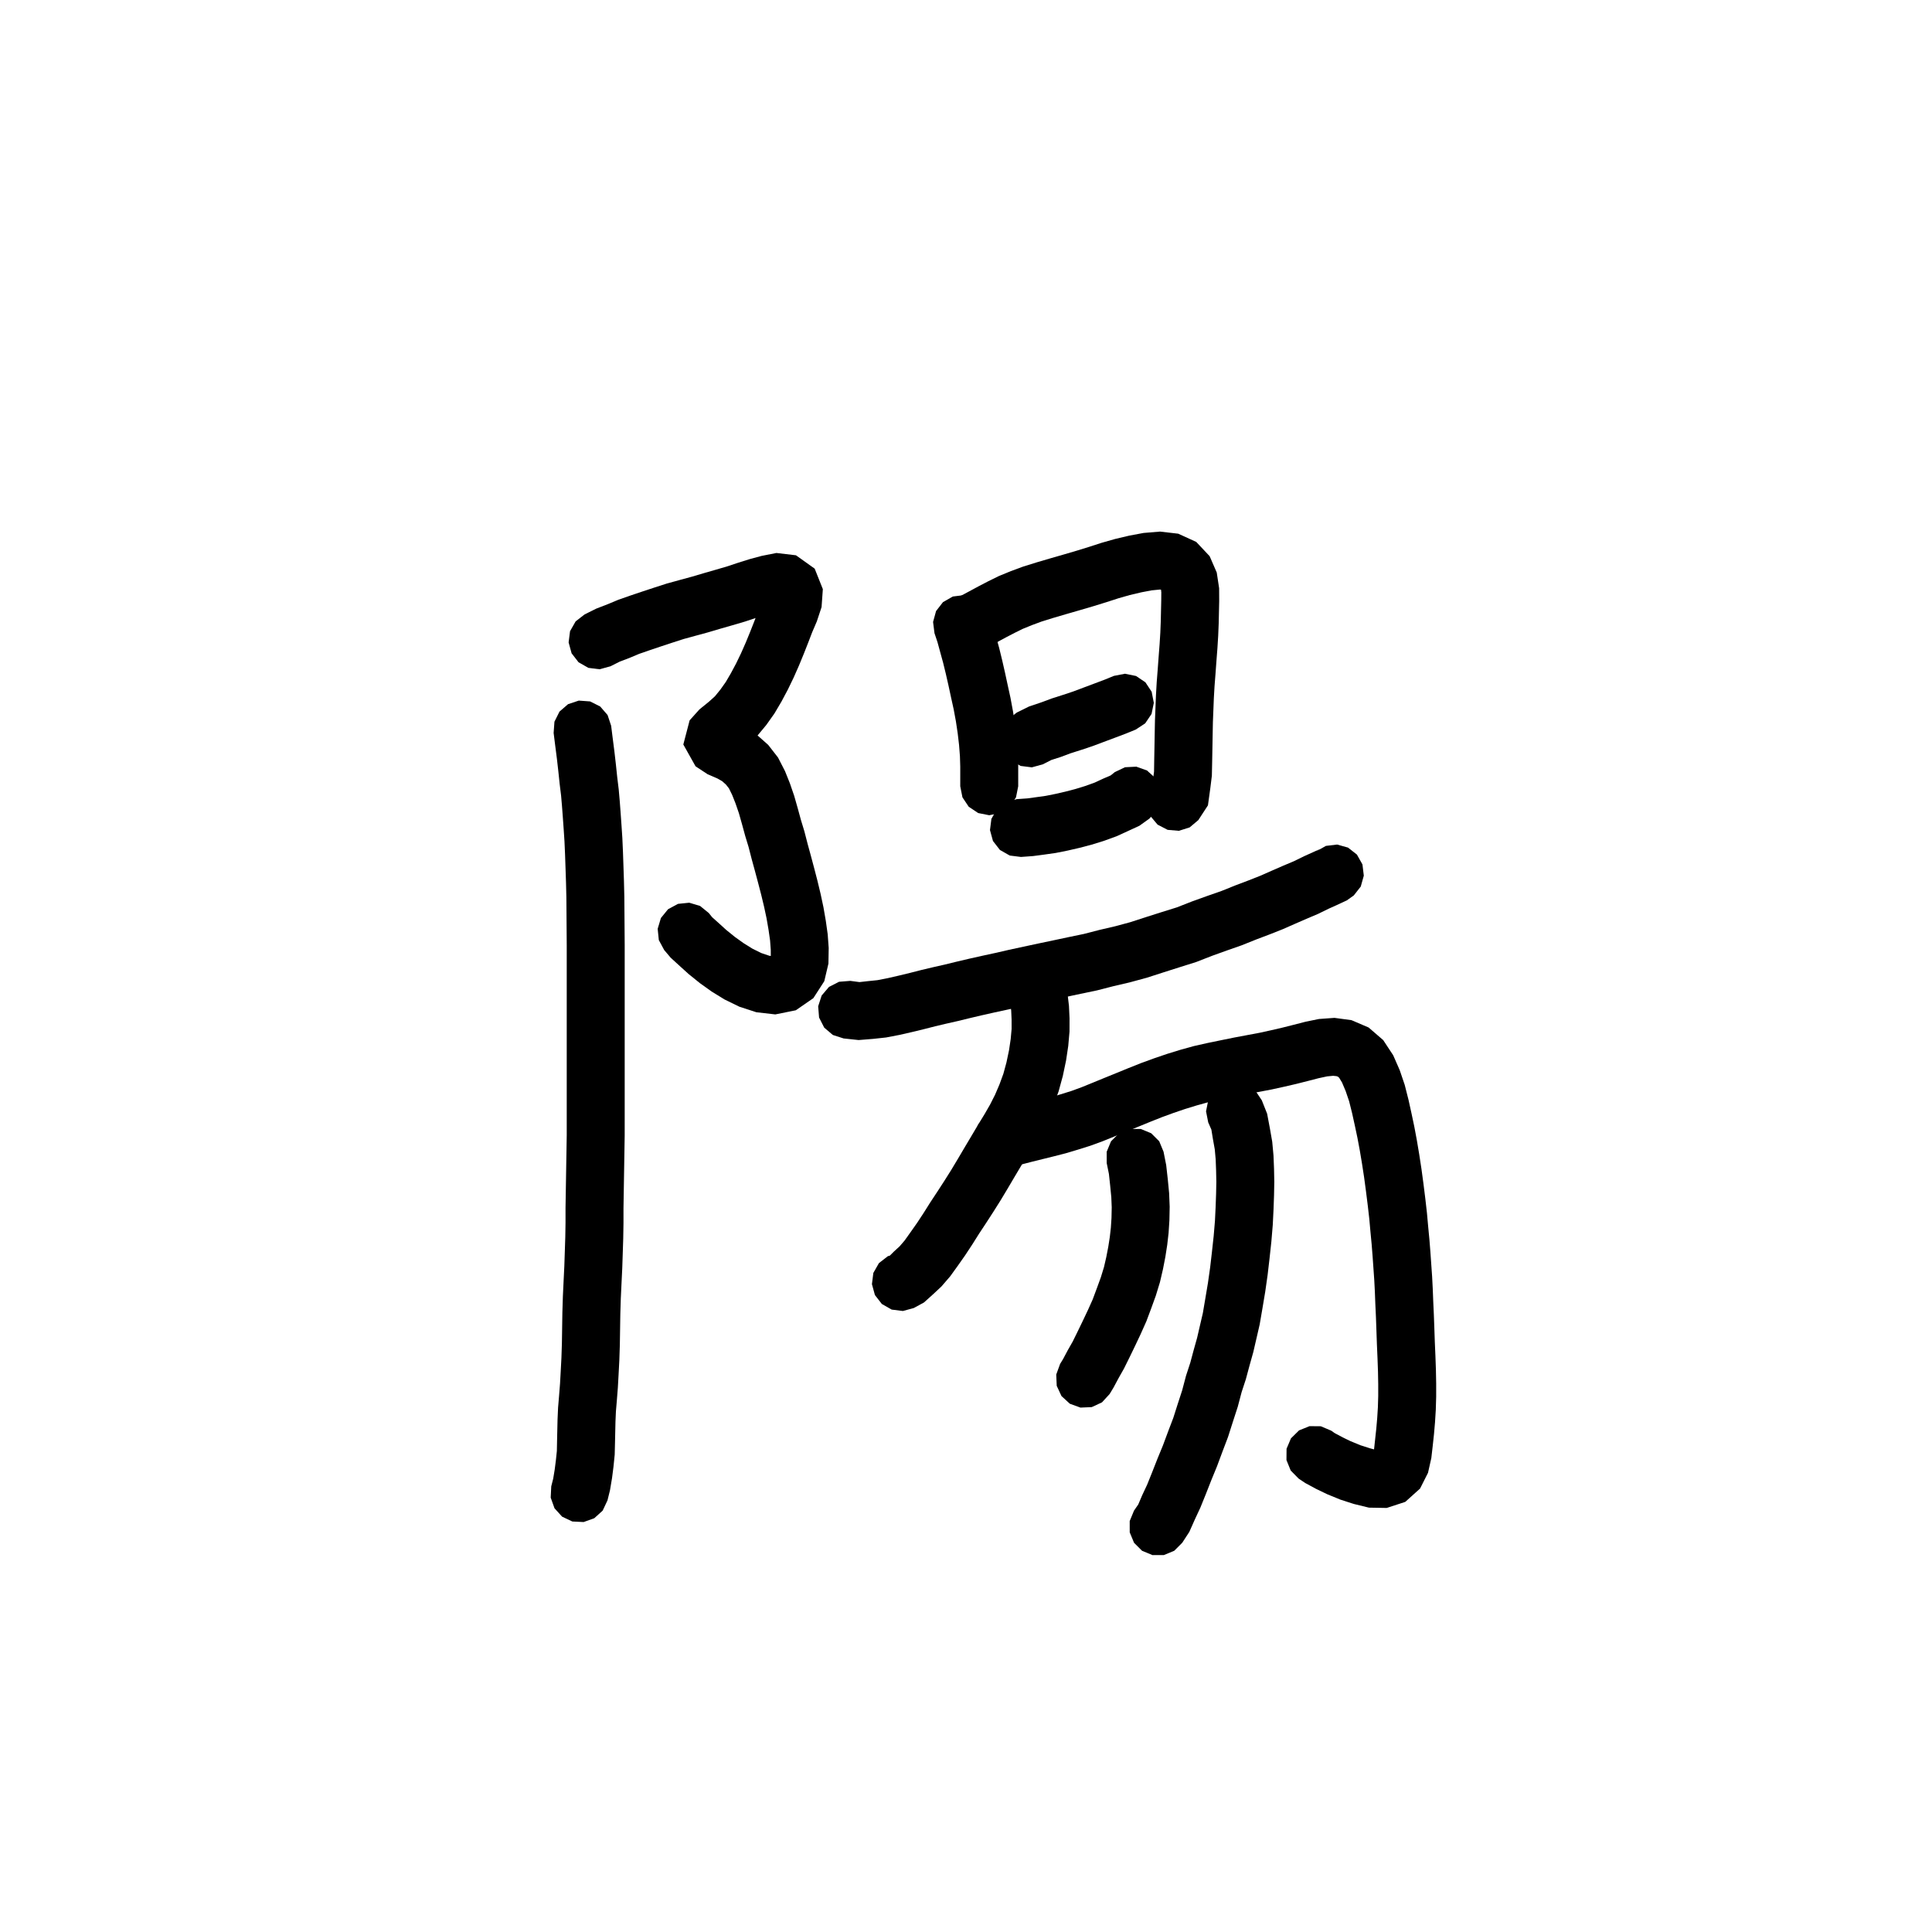
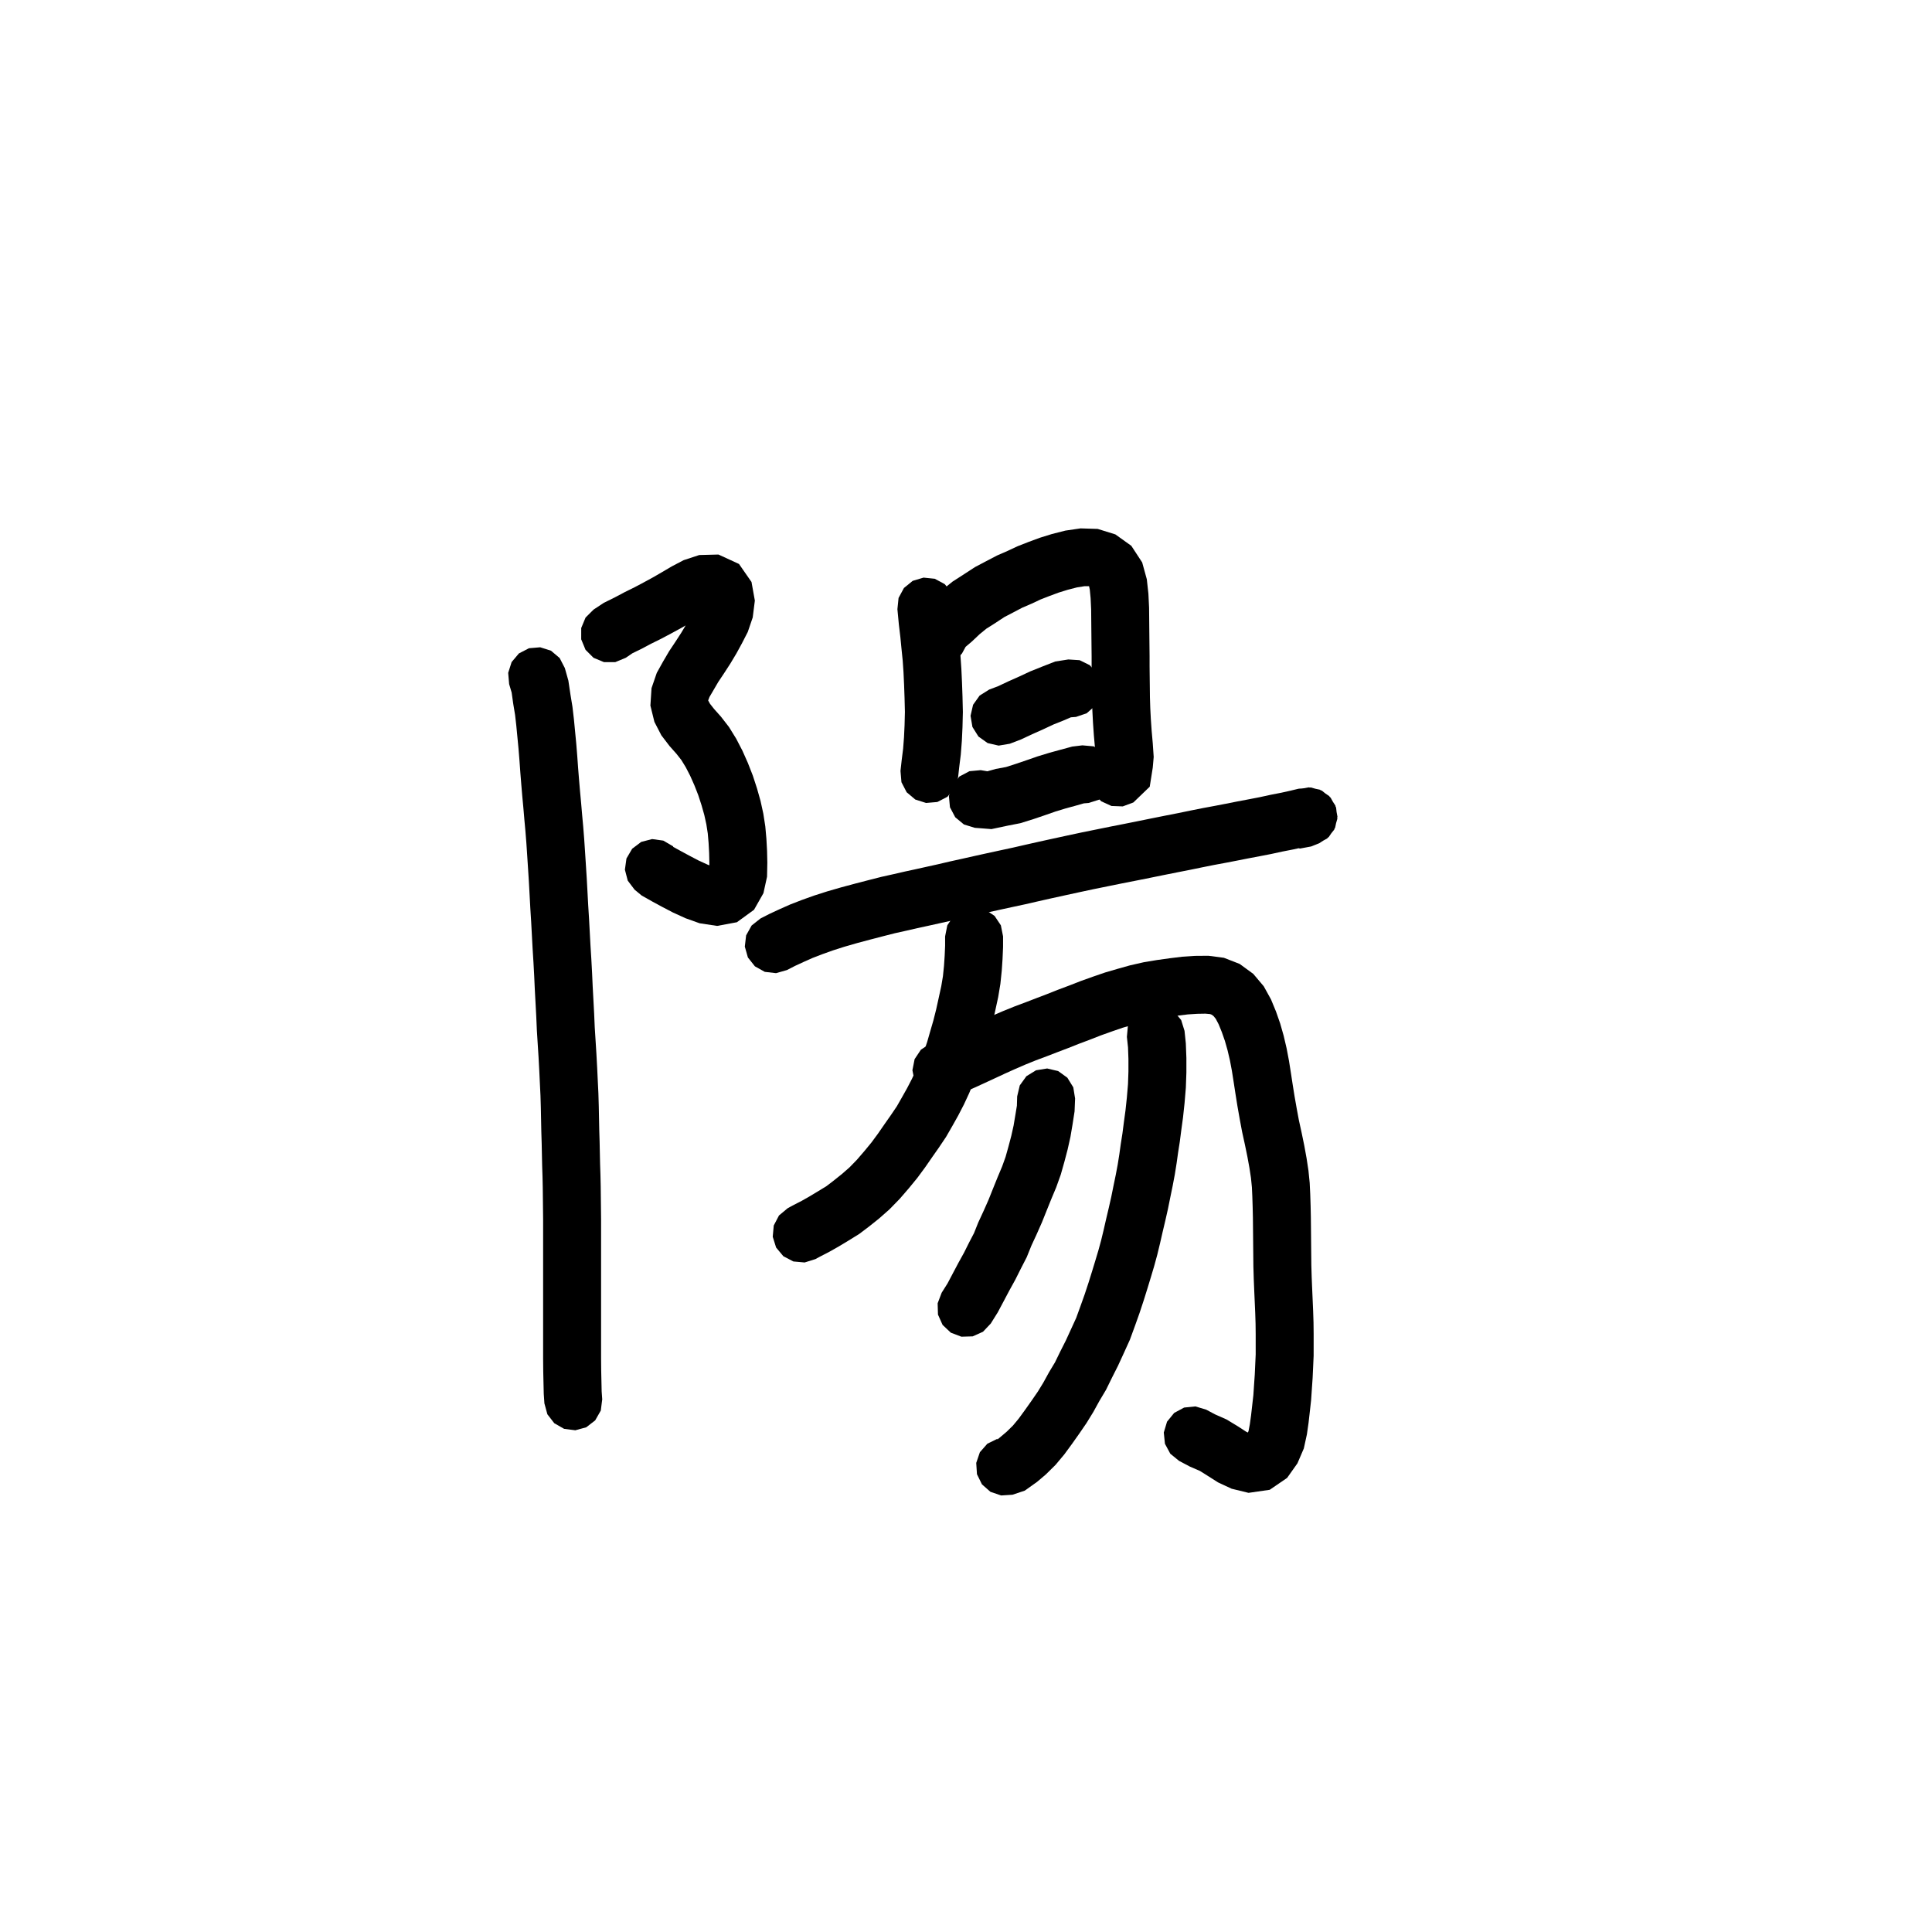
<svg xmlns="http://www.w3.org/2000/svg" viewBox="0 0 300 300" width="300" height="300">
-   <path d="M 94.797 103.46 L 96.233 102.736 L 97.692 102.183 L 99.24 101.533 L 100.821 100.985 L 102.573 100.395 L 104.371 99.802 L 106.123 99.235 L 107.939 98.737 L 109.917 98.199 L 111.791 97.645 L 113.684 97.102 L 115.635 96.53 L 117.428 95.933 L 118.917 95.464 L 120.399 95.064 L 121.221 94.842 L 120.705 94.747 L 119.379 93.8 L 118.825 92.464 L 118.797 92.271 L 118.442 93.246 L 117.776 94.787 L 117.13 96.471 L 116.491 98.095 L 115.793 99.795 L 115.059 101.458 L 114.304 103.018 L 113.487 104.55 L 112.694 105.904 L 111.846 107.099 L 111.009 108.127 L 110.067 108.973 L 108.605 110.159 L 107.086 111.854 L 106.106 115.607 L 108.006 118.993 L 109.882 120.226 L 111.422 120.892 L 112.158 121.32 L 112.717 121.819 L 113.191 122.419 L 113.69 123.438 L 114.21 124.746 L 114.737 126.277 L 115.203 127.923 L 115.722 129.823 L 116.239 131.519 L 116.711 133.36 L 117.206 135.167 L 117.706 137.037 L 118.2 138.938 L 118.647 140.798 L 119.03 142.592 L 119.342 144.395 L 119.577 146.04 L 119.684 147.483 L 119.689 148.666 L 119.657 148.973 L 119.813 148.75 L 120.126 148.562 L 120.191 148.52 L 119.452 148.407 L 118.211 147.988 L 116.84 147.31 L 115.487 146.47 L 114.14 145.508 L 112.772 144.403 L 111.657 143.388 L 110.566 142.409 L 110.07 141.784 L 108.708 140.676 L 107.026 140.173 L 105.279 140.352 L 103.734 141.186 L 102.626 142.548 L 102.123 144.23 L 102.302 145.976 L 103.136 147.522 L 104.144 148.714 L 105.61 150.054 L 106.938 151.256 L 108.692 152.671 L 110.504 153.965 L 112.498 155.193 L 114.811 156.321 L 117.444 157.18 L 120.39 157.518 L 123.575 156.875 L 126.295 154.994 L 127.993 152.365 L 128.638 149.627 L 128.68 147.2 L 128.524 145.071 L 128.232 142.993 L 127.867 140.885 L 127.423 138.806 L 126.931 136.755 L 126.409 134.745 L 125.894 132.818 L 125.411 131.052 L 124.906 129.095 L 124.37 127.332 L 123.873 125.509 L 123.324 123.583 L 122.648 121.617 L 121.89 119.729 L 120.809 117.626 L 119.29 115.67 L 117.48 114.063 L 115.509 112.874 L 114.002 112.224 L 113.886 112.179 L 115.034 114.474 L 114.505 116.949 L 114.678 116.801 L 115.924 115.806 L 117.539 114.321 L 118.995 112.566 L 120.253 110.79 L 121.34 108.948 L 122.328 107.096 L 123.228 105.235 L 124.072 103.325 L 124.841 101.453 L 125.519 99.73 L 126.113 98.18 L 126.838 96.487 L 127.573 94.266 L 127.771 91.478 L 126.503 88.299 L 123.598 86.225 L 120.562 85.866 L 118.263 86.321 L 116.399 86.824 L 114.654 87.371 L 112.95 87.939 L 111.178 88.458 L 109.273 89.005 L 107.462 89.541 L 105.567 90.056 L 103.548 90.611 L 101.577 91.247 L 99.727 91.857 L 97.907 92.47 L 96.028 93.126 L 94.343 93.829 L 92.594 94.505 L 90.771 95.411 L 89.384 96.488 L 88.515 98.013 L 88.295 99.756 L 88.76 101.449 L 89.836 102.836 L 91.362 103.705 L 93.104 103.924 Z" fill="black" fill-rule="nonzero" />
-   <path d="M 85.968 113.812 L 86.188 115.575 L 86.474 117.803 L 86.693 119.723 L 86.902 121.714 L 87.124 123.521 L 87.264 125.144 L 87.393 126.856 L 87.523 128.696 L 87.651 130.629 L 87.742 132.684 L 87.816 134.84 L 87.891 137.073 L 87.946 139.346 L 87.964 141.735 L 87.983 144.235 L 88.002 146.775 L 88.002 149.334 L 88.002 151.929 L 88.002 154.486 L 88.002 157.005 L 88.002 159.525 L 88.002 162.006 L 88.002 164.451 L 88.002 166.876 L 88.002 169.283 L 88.002 171.633 L 88.002 173.983 L 88.002 176.258 L 87.965 178.496 L 87.927 180.752 L 87.89 183.008 L 87.852 185.264 L 87.814 187.577 L 87.814 189.871 L 87.778 192.091 L 87.703 194.347 L 87.629 196.586 L 87.518 198.867 L 87.403 201.295 L 87.326 203.81 L 87.288 206.251 L 87.251 208.62 L 87.178 210.831 L 87.068 212.921 L 86.959 214.876 L 86.813 216.73 L 86.657 218.591 L 86.575 220.441 L 86.536 222.145 L 86.499 223.818 L 86.469 225.313 L 86.32 226.733 L 86.132 228.206 L 85.9 229.608 L 85.598 230.8 L 85.512 232.554 L 86.105 234.206 L 87.285 235.507 L 88.872 236.257 L 90.626 236.342 L 92.279 235.749 L 93.579 234.57 L 94.329 232.982 L 94.716 231.416 L 95.035 229.523 L 95.261 227.761 L 95.451 225.872 L 95.497 224.021 L 95.534 222.348 L 95.57 220.742 L 95.639 219.17 L 95.784 217.459 L 95.939 215.478 L 96.055 213.409 L 96.17 211.212 L 96.248 208.836 L 96.287 206.391 L 96.324 204.019 L 96.397 201.646 L 96.508 199.299 L 96.622 196.955 L 96.699 194.643 L 96.775 192.312 L 96.814 189.945 L 96.814 187.651 L 96.851 185.414 L 96.888 183.158 L 96.926 180.901 L 96.963 178.645 L 97.001 176.332 L 97.002 173.983 L 97.002 171.633 L 97.002 169.283 L 97.002 166.876 L 97.002 164.451 L 97.002 162.006 L 97.002 159.525 L 97.002 157.005 L 97.002 154.486 L 97.002 151.929 L 97.002 149.334 L 97.002 146.742 L 96.983 144.168 L 96.964 141.667 L 96.945 139.204 L 96.887 136.815 L 96.811 134.535 L 96.735 132.33 L 96.638 130.136 L 96.502 128.083 L 96.369 126.201 L 96.235 124.416 L 96.074 122.579 L 95.845 120.701 L 95.64 118.743 L 95.408 116.716 L 95.117 114.444 L 94.899 112.697 L 94.346 111.031 L 93.197 109.703 L 91.627 108.916 L 89.876 108.789 L 88.21 109.342 L 86.882 110.491 L 86.095 112.061 Z" fill="black" fill-rule="nonzero" />
-   <path d="M 145.107 98.321 L 145.569 99.701 L 145.995 101.264 L 146.449 102.916 L 146.857 104.586 L 147.276 106.426 L 147.686 108.327 L 148.086 110.14 L 148.435 112.024 L 148.713 113.887 L 148.921 115.663 L 149.057 117.415 L 149.107 119.025 L 149.107 120.618 L 149.107 122.091 L 149.449 123.813 L 150.425 125.273 L 151.884 126.248 L 153.607 126.591 L 155.329 126.248 L 156.789 125.273 L 157.764 123.813 L 158.107 122.091 L 158.107 120.618 L 158.106 118.877 L 158.043 116.915 L 157.878 114.793 L 157.634 112.697 L 157.311 110.537 L 156.908 108.359 L 156.48 106.412 L 156.063 104.478 L 155.617 102.52 L 155.161 100.655 L 154.675 98.885 L 154.185 97.101 L 153.645 95.474 L 152.775 93.948 L 151.388 92.872 L 149.694 92.409 L 147.952 92.628 L 146.427 93.498 L 145.351 94.886 L 144.887 96.579 Z" fill="black" fill-rule="nonzero" />
-   <path d="M 153.373 100.492 L 154.794 99.734 L 156.164 98.993 L 157.538 98.279 L 158.794 97.657 L 160.238 97.068 L 161.78 96.497 L 163.574 95.941 L 165.58 95.352 L 167.667 94.75 L 169.756 94.137 L 171.826 93.498 L 173.697 92.892 L 175.437 92.397 L 177.235 91.973 L 178.813 91.672 L 180.093 91.545 L 180.735 91.594 L 180.539 91.486 L 180.258 91.224 L 180.246 91.244 L 180.327 91.966 L 180.317 93.236 L 180.28 94.841 L 180.243 96.51 L 180.172 98.265 L 180.064 100.006 L 179.916 101.937 L 179.765 103.985 L 179.612 105.956 L 179.495 107.997 L 179.418 109.955 L 179.341 111.881 L 179.302 113.886 L 179.265 115.992 L 179.227 117.984 L 179.199 119.827 L 178.989 121.416 L 179.056 122.135 L 179.047 121.724 L 178.238 123.283 L 178.088 125.032 L 178.619 126.706 L 179.749 128.049 L 181.308 128.857 L 183.057 129.008 L 184.731 128.477 L 186.074 127.346 L 187.569 125.055 L 187.937 122.389 L 188.178 120.444 L 188.226 118.151 L 188.263 116.157 L 188.301 114.052 L 188.337 112.146 L 188.411 110.311 L 188.484 108.434 L 188.592 106.564 L 188.74 104.662 L 188.89 102.611 L 189.042 100.631 L 189.16 98.725 L 189.239 96.795 L 189.278 95.042 L 189.316 93.339 L 189.305 91.337 L 188.936 88.901 L 187.833 86.364 L 185.747 84.146 L 182.956 82.872 L 180.139 82.545 L 177.583 82.756 L 175.364 83.17 L 173.176 83.686 L 171.08 84.281 L 169.116 84.916 L 167.163 85.519 L 165.153 86.109 L 163.066 86.71 L 160.973 87.325 L 158.894 87.972 L 156.976 88.68 L 155.111 89.445 L 153.472 90.25 L 151.951 91.041 L 150.538 91.804 L 149.139 92.55 L 147.78 93.663 L 146.951 95.21 L 146.777 96.958 L 147.285 98.638 L 148.398 99.997 L 149.946 100.826 L 151.693 101 Z" fill="black" fill-rule="nonzero" />
-   <path d="M 161.916 118.69 L 163.255 118.008 L 164.663 117.558 L 166.259 116.964 L 167.899 116.442 L 169.643 115.86 L 171.375 115.211 L 173.033 114.59 L 174.77 113.934 L 176.365 113.284 L 177.829 112.316 L 178.812 110.861 L 179.164 109.141 L 178.83 107.417 L 177.862 105.952 L 176.407 104.969 L 174.687 104.618 L 172.963 104.951 L 171.487 105.555 L 169.865 106.165 L 168.214 106.784 L 166.637 107.377 L 165.11 107.885 L 163.327 108.455 L 161.689 109.064 L 159.814 109.692 L 157.893 110.639 L 156.505 111.716 L 155.636 113.241 L 155.416 114.983 L 155.879 116.676 L 156.956 118.064 L 158.481 118.933 L 160.223 119.153 Z" fill="black" fill-rule="nonzero" />
-   <path d="M 158.533 133.066 L 160.42 132.929 L 162.172 132.697 L 163.917 132.449 L 165.794 132.075 L 167.559 131.669 L 169.445 131.177 L 171.356 130.588 L 173.39 129.85 L 175.024 129.101 L 176.928 128.223 L 178.476 127.113 L 179.654 125.811 L 180.244 124.157 L 180.156 122.404 L 179.404 120.817 L 178.102 119.639 L 176.449 119.049 L 174.695 119.136 L 173.109 119.889 L 172.462 120.409 L 171.296 120.91 L 169.997 121.514 L 168.496 122.055 L 166.985 122.519 L 165.411 122.929 L 163.905 123.275 L 162.397 123.578 L 160.946 123.781 L 159.515 123.975 L 157.893 124.089 L 156.199 124.553 L 154.812 125.63 L 153.943 127.155 L 153.724 128.897 L 154.188 130.591 L 155.265 131.978 L 156.791 132.847 Z" fill="black" fill-rule="nonzero" />
-   <path d="M 130.993 161.249 L 133.325 161.498 L 135.607 161.314 L 137.601 161.097 L 139.702 160.693 L 141.609 160.257 L 143.449 159.812 L 145.206 159.363 L 146.969 158.945 L 148.735 158.546 L 150.595 158.091 L 152.47 157.65 L 154.442 157.207 L 156.542 156.753 L 158.664 156.265 L 160.814 155.802 L 163.077 155.315 L 165.403 154.827 L 167.787 154.321 L 170.326 153.792 L 172.859 153.141 L 175.387 152.551 L 178.07 151.824 L 180.664 150.987 L 183.125 150.204 L 185.726 149.387 L 188.222 148.414 L 190.496 147.596 L 192.829 146.778 L 195.083 145.874 L 197.157 145.089 L 199.168 144.293 L 201.119 143.435 L 202.855 142.677 L 204.636 141.924 L 206.345 141.09 L 207.591 140.531 L 209.135 139.812 L 210.214 139.044 L 211.298 137.663 L 211.771 135.972 L 211.561 134.229 L 210.701 132.699 L 209.32 131.614 L 207.629 131.141 L 205.886 131.351 L 204.355 132.212 L 204.995 131.82 L 203.857 132.342 L 202.508 132.949 L 200.908 133.732 L 199.304 134.407 L 197.506 135.191 L 195.697 135.988 L 193.91 136.695 L 191.81 137.49 L 189.665 138.353 L 187.485 139.115 L 185.059 139.988 L 182.742 140.896 L 180.416 141.621 L 177.914 142.417 L 175.507 143.197 L 173.189 143.824 L 170.715 144.4 L 168.285 145.027 L 165.936 145.513 L 163.544 146.022 L 161.208 146.512 L 158.92 147.003 L 156.708 147.48 L 154.581 147.969 L 152.507 148.418 L 150.455 148.878 L 148.495 149.339 L 146.67 149.786 L 144.939 150.177 L 143.055 150.624 L 141.277 151.078 L 139.545 151.497 L 137.841 151.888 L 136.257 152.198 L 134.718 152.358 L 133.465 152.499 L 132.037 152.31 L 130.287 152.45 L 128.724 153.249 L 127.585 154.586 L 127.045 156.257 L 127.186 158.007 L 127.985 159.57 L 129.322 160.709 Z" fill="black" fill-rule="nonzero" />
-   <path d="M 156.847 155.531 L 157.018 156.928 L 157.079 158.308 L 157.083 159.768 L 156.941 161.338 L 156.68 163.085 L 156.282 164.975 L 155.804 166.735 L 155.195 168.397 L 154.51 169.995 L 153.744 171.509 L 152.895 172.984 L 151.874 174.654 L 150.827 176.424 L 149.773 178.194 L 148.723 179.974 L 147.686 181.703 L 146.637 183.367 L 145.59 184.983 L 144.446 186.718 L 143.392 188.393 L 142.403 189.895 L 141.384 191.343 L 140.456 192.642 L 139.695 193.527 L 138.83 194.32 L 138.171 194.976 L 137.869 195.058 L 136.482 196.134 L 135.612 197.66 L 135.393 199.402 L 135.857 201.095 L 136.933 202.482 L 138.458 203.352 L 140.2 203.571 L 141.894 203.108 L 143.472 202.249 L 144.956 200.913 L 146.197 199.75 L 147.542 198.191 L 148.72 196.557 L 149.843 194.959 L 150.96 193.265 L 152.012 191.593 L 153.124 189.907 L 154.221 188.213 L 155.352 186.418 L 156.459 184.575 L 157.515 182.782 L 158.566 181.018 L 159.588 179.291 L 160.635 177.576 L 161.667 175.779 L 162.668 173.797 L 163.562 171.71 L 164.382 169.461 L 165.032 167.084 L 165.536 164.688 L 165.877 162.412 L 166.073 160.183 L 166.077 158.109 L 165.988 156.192 L 165.782 154.457 L 165.237 152.788 L 164.094 151.455 L 162.528 150.66 L 160.777 150.526 L 159.108 151.072 L 157.775 152.214 L 156.981 153.78 Z" fill="black" fill-rule="nonzero" />
-   <path d="M 156.878 181.258 L 158.612 180.817 L 160.239 180.395 L 161.887 179.987 L 163.578 179.569 L 165.448 179.091 L 167.329 178.531 L 169.264 177.925 L 171.19 177.222 L 173.075 176.457 L 174.861 175.723 L 176.665 174.991 L 178.53 174.226 L 180.386 173.487 L 182.234 172.811 L 184.002 172.21 L 185.836 171.646 L 187.562 171.166 L 189.428 170.749 L 191.397 170.344 L 193.388 169.939 L 195.367 169.569 L 197.429 169.18 L 199.4 168.746 L 201.255 168.317 L 203.095 167.852 L 204.755 167.423 L 206.085 167.137 L 207.011 167.051 L 207.526 167.104 L 207.733 167.173 L 207.946 167.358 L 208.386 168.083 L 208.951 169.414 L 209.492 171.005 L 209.955 172.856 L 210.388 174.82 L 210.786 176.704 L 211.145 178.623 L 211.49 180.677 L 211.817 182.803 L 212.109 184.978 L 212.386 187.19 L 212.622 189.256 L 212.806 191.301 L 212.992 193.251 L 213.137 195.093 L 213.268 196.953 L 213.396 198.791 L 213.487 200.563 L 213.561 202.472 L 213.655 204.494 L 213.729 206.556 L 213.805 208.734 L 213.899 210.916 L 213.973 212.987 L 214.009 214.919 L 214.009 216.765 L 213.957 218.525 L 213.852 220.201 L 213.71 221.829 L 213.528 223.522 L 213.371 224.968 L 213.208 225.835 L 213.241 225.832 L 213.772 225.381 L 214.171 225.229 L 213.883 225.202 L 212.682 224.878 L 211.241 224.414 L 209.723 223.789 L 208.5 223.2 L 207.243 222.527 L 206.713 222.154 L 205.097 221.469 L 203.341 221.454 L 201.713 222.112 L 200.462 223.343 L 199.776 224.96 L 199.761 226.715 L 200.419 228.343 L 201.651 229.595 L 202.687 230.288 L 204.413 231.219 L 206.086 232.022 L 208.14 232.863 L 210.197 233.528 L 212.568 234.106 L 215.325 234.154 L 218.207 233.212 L 220.505 231.145 L 221.741 228.697 L 222.255 226.406 L 222.474 224.505 L 222.668 222.7 L 222.827 220.869 L 222.948 218.936 L 223.008 216.897 L 223.009 214.833 L 222.969 212.742 L 222.892 210.563 L 222.798 208.383 L 222.724 206.237 L 222.647 204.125 L 222.553 202.086 L 222.478 200.159 L 222.38 198.247 L 222.246 196.324 L 222.113 194.424 L 221.958 192.468 L 221.767 190.47 L 221.575 188.341 L 221.322 186.121 L 221.035 183.82 L 220.725 181.52 L 220.376 179.247 L 220.007 177.052 L 219.613 174.947 L 219.185 172.92 L 218.714 170.786 L 218.125 168.463 L 217.35 166.181 L 216.336 163.864 L 214.783 161.505 L 212.513 159.547 L 209.863 158.413 L 207.219 158.053 L 204.798 158.23 L 202.707 158.659 L 200.869 159.132 L 199.137 159.569 L 197.42 159.967 L 195.631 160.361 L 193.706 160.723 L 191.662 161.106 L 189.592 161.527 L 187.537 161.95 L 185.38 162.435 L 183.308 163.008 L 181.232 163.647 L 179.239 164.325 L 177.177 165.078 L 175.159 165.881 L 173.264 166.658 L 171.458 167.391 L 169.672 168.125 L 167.947 168.826 L 166.377 169.401 L 164.701 169.923 L 163.048 170.417 L 161.383 170.841 L 159.728 171.25 L 158.029 171.67 L 156.372 172.1 L 154.659 172.536 L 153.075 173.292 L 151.9 174.597 L 151.315 176.253 L 151.407 178.006 L 152.164 179.591 L 153.469 180.765 L 155.124 181.351 Z" fill="black" fill-rule="nonzero" />
-   <path d="M 171.849 180.6 L 172.19 182.279 L 172.388 184.112 L 172.563 185.896 L 172.627 187.471 L 172.593 189.119 L 172.494 190.637 L 172.329 192.089 L 172.092 193.607 L 171.785 195.195 L 171.428 196.746 L 170.942 198.33 L 170.31 200.064 L 169.673 201.774 L 168.941 203.404 L 168.123 205.131 L 167.312 206.808 L 166.567 208.319 L 165.814 209.643 L 165.068 211.044 L 164.613 211.788 L 164.012 213.437 L 164.088 215.192 L 164.829 216.783 L 166.123 217.97 L 167.773 218.571 L 169.527 218.495 L 171.119 217.754 L 172.305 216.46 L 172.916 215.448 L 173.7 213.98 L 174.526 212.521 L 175.398 210.761 L 176.241 209.016 L 177.115 207.17 L 178 205.19 L 178.754 203.178 L 179.476 201.189 L 180.118 199.088 L 180.588 197.067 L 180.958 195.157 L 181.248 193.292 L 181.459 191.434 L 181.585 189.493 L 181.627 187.381 L 181.541 185.271 L 181.339 183.182 L 181.086 180.916 L 180.674 178.835 L 180.001 177.213 L 178.758 175.973 L 177.135 175.303 L 175.379 175.305 L 173.757 175.979 L 172.517 177.222 L 171.847 178.845 Z" fill="black" fill-rule="nonzero" />
-   <path d="M 187.612 174.287 L 188.103 175.404 L 188.339 176.857 L 188.629 178.472 L 188.768 180.012 L 188.835 181.731 L 188.871 183.515 L 188.835 185.346 L 188.762 187.404 L 188.656 189.587 L 188.46 191.919 L 188.185 194.444 L 187.912 196.795 L 187.571 199.202 L 187.148 201.716 L 186.777 203.901 L 186.336 205.795 L 185.89 207.725 L 185.347 209.662 L 184.828 211.599 L 184.165 213.626 L 183.565 215.898 L 182.865 218.046 L 182.185 220.18 L 181.413 222.204 L 180.587 224.426 L 179.738 226.491 L 178.868 228.703 L 178.131 230.533 L 177.351 232.198 L 176.748 233.615 L 176.09 234.566 L 175.42 236.189 L 175.422 237.944 L 176.096 239.566 L 177.339 240.806 L 178.962 241.476 L 180.718 241.474 L 182.339 240.8 L 183.579 239.557 L 184.675 237.875 L 185.551 235.908 L 186.388 234.114 L 187.23 232.033 L 188.09 229.846 L 188.97 227.7 L 189.837 225.372 L 190.682 223.147 L 191.431 220.806 L 192.198 218.441 L 192.8 216.164 L 193.454 214.167 L 194.026 212.043 L 194.61 209.956 L 195.104 207.825 L 195.603 205.658 L 196.022 203.218 L 196.464 200.581 L 196.838 197.949 L 197.129 195.449 L 197.418 192.785 L 197.635 190.19 L 197.754 187.786 L 197.832 185.595 L 197.871 183.515 L 197.831 181.464 L 197.748 179.423 L 197.549 177.277 L 197.2 175.283 L 196.759 172.938 L 195.934 170.86 L 194.962 169.398 L 193.504 168.419 L 191.782 168.073 L 190.06 168.412 L 188.598 169.385 L 187.619 170.842 L 187.273 172.564 Z" fill="black" fill-rule="nonzero" />
+   <path d="M 97.159 102.146 L 98.212 101.431 L 99.608 100.753 L 101.096 99.962 L 102.657 99.191 L 104.258 98.341 L 105.816 97.493 L 107.313 96.627 L 108.711 95.801 L 109.745 95.235 L 110.337 95.012 L 110.027 94.976 L 108.945 94.45 L 108.281 93.57 L 108.213 93.317 L 108.13 93.782 L 107.845 94.576 L 107.275 95.646 L 106.55 96.977 L 105.773 98.277 L 104.893 99.632 L 103.896 101.13 L 102.967 102.716 L 101.983 104.484 L 101.169 106.857 L 100.994 109.565 L 101.616 112.095 L 102.692 114.175 L 103.969 115.848 L 105.045 117.057 L 105.798 118.014 L 106.482 119.132 L 107.171 120.466 L 107.827 121.945 L 108.42 123.458 L 108.935 125.039 L 109.364 126.554 L 109.682 127.998 L 109.901 129.403 L 110.03 130.891 L 110.116 132.455 L 110.15 133.999 L 110.156 135.192 L 110.076 135.648 L 110.26 135.401 L 110.964 134.896 L 111.474 134.776 L 110.919 134.659 L 109.894 134.268 L 108.465 133.615 L 106.985 132.839 L 105.686 132.135 L 104.545 131.512 L 104.516 131.419 L 103.002 130.531 L 101.262 130.29 L 99.563 130.733 L 98.163 131.792 L 97.275 133.307 L 97.034 135.046 L 97.477 136.745 L 98.537 138.145 L 99.635 139.055 L 101.352 140.023 L 102.76 140.786 L 104.514 141.702 L 106.47 142.591 L 108.641 143.366 L 111.358 143.775 L 114.425 143.204 L 117.084 141.269 L 118.546 138.691 L 119.106 136.14 L 119.15 133.949 L 119.109 132.107 L 119.007 130.25 L 118.835 128.317 L 118.527 126.337 L 118.093 124.359 L 117.544 122.415 L 116.893 120.423 L 116.133 118.477 L 115.285 116.571 L 114.32 114.709 L 113.199 112.894 L 111.959 111.295 L 110.891 110.097 L 110.25 109.288 L 110.01 108.848 L 109.956 108.745 L 109.969 108.746 L 110.169 108.224 L 110.765 107.209 L 111.528 105.9 L 112.411 104.578 L 113.411 103.038 L 114.364 101.442 L 115.218 99.878 L 116.115 98.128 L 116.883 95.876 L 117.213 93.258 L 116.694 90.372 L 114.752 87.574 L 111.564 86.108 L 108.584 86.185 L 106.168 86.977 L 104.306 87.953 L 102.772 88.857 L 101.411 89.645 L 99.998 90.414 L 98.554 91.181 L 96.993 91.952 L 95.511 92.74 L 93.747 93.617 L 92.168 94.657 L 90.925 95.897 L 90.251 97.518 L 90.249 99.274 L 90.919 100.897 L 92.159 102.14 L 93.78 102.814 L 95.536 102.816 Z" fill="black" fill-rule="nonzero" />
+   <path d="M 79.059 106.229 L 79.449 107.538 L 79.688 109.242 L 79.98 111.004 L 80.167 112.636 L 80.351 114.549 L 80.517 116.281 L 80.663 118.089 L 80.795 119.93 L 80.948 121.84 L 81.1 123.637 L 81.27 125.461 L 81.42 127.226 L 81.588 129.055 L 81.734 130.897 L 81.863 132.84 L 81.994 134.863 L 82.125 136.909 L 82.236 138.954 L 82.35 141.078 L 82.482 143.185 L 82.593 145.252 L 82.707 147.376 L 82.839 149.482 L 82.95 151.549 L 83.044 153.637 L 83.158 155.743 L 83.269 157.826 L 83.364 159.989 L 83.498 162.138 L 83.629 164.206 L 83.74 166.258 L 83.833 168.239 L 83.925 170.117 L 83.98 171.969 L 84.017 173.829 L 84.055 175.696 L 84.111 177.522 L 84.148 179.287 L 84.186 181.044 L 84.243 182.738 L 84.279 184.362 L 84.298 186.01 L 84.316 187.664 L 84.335 189.387 L 84.335 191.092 L 84.335 192.916 L 84.335 194.834 L 84.335 196.77 L 84.335 198.726 L 84.335 200.719 L 84.335 202.712 L 84.335 204.742 L 84.335 206.848 L 84.335 208.897 L 84.335 210.949 L 84.354 212.953 L 84.393 214.695 L 84.434 216.452 L 84.535 217.916 L 84.996 219.61 L 86.071 220.999 L 87.596 221.87 L 89.337 222.092 L 91.031 221.63 L 92.42 220.555 L 93.291 219.031 L 93.513 217.289 L 93.425 216.058 L 93.391 214.493 L 93.353 212.813 L 93.335 210.906 L 93.335 208.897 L 93.335 206.848 L 93.335 204.742 L 93.335 202.712 L 93.335 200.719 L 93.335 198.726 L 93.335 196.77 L 93.335 194.834 L 93.335 192.916 L 93.335 191.092 L 93.335 189.338 L 93.316 187.564 L 93.297 185.909 L 93.278 184.21 L 93.239 182.487 L 93.183 180.797 L 93.146 179.095 L 93.108 177.288 L 93.052 175.466 L 93.015 173.647 L 92.977 171.747 L 92.918 169.764 L 92.823 167.807 L 92.728 165.802 L 92.613 163.68 L 92.481 161.574 L 92.351 159.512 L 92.259 157.388 L 92.145 155.259 L 92.033 153.191 L 91.939 151.106 L 91.824 148.961 L 91.692 146.855 L 91.58 144.768 L 91.466 142.661 L 91.335 140.556 L 91.223 138.469 L 91.109 136.378 L 90.976 134.287 L 90.844 132.249 L 90.71 130.244 L 90.555 128.288 L 90.385 126.432 L 90.234 124.663 L 90.065 122.839 L 89.917 121.101 L 89.769 119.25 L 89.637 117.406 L 89.483 115.492 L 89.31 113.689 L 89.118 111.691 L 88.892 109.751 L 88.582 107.866 L 88.256 105.684 L 87.707 103.735 L 86.9 102.175 L 85.558 101.042 L 83.885 100.51 L 82.136 100.658 L 80.576 101.464 L 79.444 102.806 L 78.911 104.479 Z" fill="black" fill-rule="nonzero" />
+   <path d="M 139.35 94.595 L 139.574 96.963 L 139.807 98.925 L 139.991 100.802 L 140.173 102.597 L 140.296 104.393 L 140.386 106.331 L 140.46 108.407 L 140.514 110.547 L 140.461 112.606 L 140.372 114.499 L 140.236 116.263 L 140.019 117.989 L 139.827 119.713 L 139.977 121.462 L 140.785 123.021 L 142.128 124.152 L 143.801 124.683 L 145.551 124.533 L 147.11 123.725 L 148.241 122.382 L 148.772 120.708 L 148.956 119.048 L 149.191 117.164 L 149.355 115.055 L 149.455 112.925 L 149.514 110.547 L 149.456 108.137 L 149.379 105.963 L 149.281 103.877 L 149.141 101.839 L 148.947 99.911 L 148.754 97.953 L 148.524 96.017 L 148.31 93.748 L 147.807 92.066 L 146.698 90.704 L 145.153 89.87 L 143.407 89.691 L 141.724 90.194 L 140.363 91.303 L 139.529 92.848 Z" fill="black" fill-rule="nonzero" />
+   <path d="M 149.38 101.469 L 149.939 100.442 L 150.913 99.613 L 152.112 98.48 L 153.168 97.618 L 154.602 96.709 L 155.965 95.811 L 157.313 95.111 L 158.708 94.376 L 160.174 93.743 L 161.584 93.081 L 162.949 92.55 L 164.377 92.021 L 165.788 91.583 L 167.231 91.211 L 168.379 91.028 L 169.064 91.022 L 169.256 91.074 L 169.186 90.995 L 169.074 90.854 L 169.22 91.548 L 169.349 92.874 L 169.433 94.622 L 169.45 96.434 L 169.469 98.371 L 169.487 100.178 L 169.506 101.923 L 169.506 103.541 L 169.525 105.185 L 169.544 106.764 L 169.563 108.464 L 169.622 110.358 L 169.721 112.251 L 169.858 114.213 L 170.028 116.121 L 170.145 117.541 L 170.025 118.528 L 170.358 118.389 L 171.272 116.942 L 169.984 118.136 L 169.252 119.732 L 169.186 121.486 L 169.797 123.133 L 170.991 124.42 L 172.587 125.152 L 174.341 125.218 L 175.987 124.607 L 178.531 122.157 L 179.001 119.187 L 179.145 117.541 L 178.998 115.389 L 178.83 113.499 L 178.704 111.701 L 178.615 109.984 L 178.561 108.268 L 178.543 106.659 L 178.524 105.079 L 178.506 103.489 L 178.506 101.873 L 178.487 100.084 L 178.468 98.281 L 178.449 96.346 L 178.429 94.359 L 178.324 92.197 L 178.077 89.95 L 177.358 87.335 L 175.667 84.75 L 173.19 82.979 L 170.449 82.129 L 167.787 82.047 L 165.438 82.391 L 163.347 82.921 L 161.486 83.498 L 159.755 84.136 L 158.038 84.808 L 156.477 85.537 L 154.822 86.258 L 153.133 87.14 L 151.398 88.056 L 149.715 89.151 L 147.915 90.31 L 146.189 91.704 L 144.793 93.015 L 142.984 94.73 L 141.663 96.837 L 141.07 98.49 L 141.156 100.244 L 141.905 101.832 L 143.206 103.012 L 144.859 103.604 L 146.612 103.519 L 148.2 102.769 Z" fill="black" fill-rule="nonzero" />
+   <path d="M 156.803 115.487 L 158.538 114.823 L 160.293 113.999 L 161.977 113.251 L 163.596 112.493 L 165.081 111.901 L 166.29 111.383 L 167.08 111.322 L 168.741 110.755 L 170.06 109.595 L 170.834 108.019 L 170.945 106.267 L 170.378 104.605 L 169.218 103.287 L 167.642 102.513 L 165.89 102.401 L 163.86 102.717 L 161.722 103.552 L 160.011 104.238 L 158.246 105.06 L 156.546 105.816 L 155.004 106.546 L 153.606 107.074 L 152.118 108.006 L 151.099 109.436 L 150.706 111.148 L 150.998 112.879 L 151.93 114.367 L 153.36 115.385 L 155.072 115.778 Z" fill="black" fill-rule="nonzero" />
+   <path d="M 151.357 128.541 L 153.953 128.742 L 156.503 128.202 L 158.436 127.825 L 160.517 127.175 L 162.348 126.552 L 163.893 126.012 L 165.481 125.529 L 167.003 125.113 L 168.3 124.744 L 169.037 124.684 L 170.712 124.158 L 172.059 123.032 L 172.872 121.475 L 173.027 119.726 L 172.501 118.051 L 171.374 116.705 L 169.818 115.892 L 168.069 115.737 L 166.487 115.928 L 164.613 116.436 L 162.976 116.885 L 161.105 117.455 L 159.417 118.043 L 157.713 118.623 L 156.221 119.102 L 154.62 119.401 L 153.322 119.764 L 152.283 119.589 L 150.535 119.752 L 148.983 120.572 L 147.862 121.924 L 147.344 123.602 L 147.508 125.35 L 148.328 126.903 L 149.679 128.023 Z" fill="black" fill-rule="nonzero" />
+   <path d="M 122.189 150.633 L 123.455 149.984 L 124.78 149.372 L 126.167 148.754 L 127.667 148.175 L 129.329 147.58 L 131.072 147.022 L 133.058 146.45 L 135.106 145.902 L 137.11 145.382 L 138.952 144.912 L 140.762 144.51 L 142.461 144.118 L 144.097 143.765 L 145.8 143.387 L 147.612 142.986 L 149.452 142.554 L 151.314 142.145 L 153.233 141.712 L 155.171 141.284 L 157.151 140.854 L 159.189 140.416 L 161.259 139.941 L 163.325 139.476 L 165.452 139.009 L 167.602 138.542 L 169.772 138.078 L 171.97 137.631 L 174.174 137.183 L 176.366 136.752 L 178.543 136.316 L 180.668 135.884 L 182.721 135.473 L 184.744 135.076 L 186.671 134.68 L 188.508 134.312 L 190.317 133.976 L 192.092 133.633 L 193.794 133.296 L 195.571 132.96 L 197.379 132.609 L 199.113 132.232 L 200.857 131.891 L 202.623 131.495 L 203.423 131.295 L 203.755 131.266 L 204.545 131.048 L 206.082 130.198 L 207.177 128.826 L 207.663 127.139 L 207.467 125.394 L 206.618 123.857 L 205.245 122.762 L 203.558 122.276 L 201.813 122.472 L 202.052 122.429 L 201.632 122.475 L 200.59 122.727 L 199.008 123.083 L 197.293 123.418 L 195.568 123.794 L 193.879 124.12 L 192.084 124.46 L 190.364 124.8 L 188.642 125.134 L 186.803 125.475 L 184.88 125.859 L 182.971 126.253 L 180.971 126.645 L 178.887 127.062 L 176.763 127.494 L 174.616 127.924 L 172.409 128.358 L 170.176 128.812 L 167.936 129.267 L 165.706 129.744 L 163.532 130.216 L 161.373 130.69 L 159.265 131.165 L 157.236 131.63 L 155.251 132.057 L 153.245 132.492 L 151.272 132.928 L 149.356 133.36 L 147.458 133.778 L 145.612 134.211 L 143.852 134.6 L 142.171 134.974 L 140.498 135.335 L 138.775 135.732 L 136.862 136.158 L 134.869 136.666 L 132.811 137.199 L 130.647 137.779 L 128.46 138.41 L 126.443 139.055 L 124.532 139.739 L 122.723 140.439 L 121.064 141.175 L 119.519 141.891 L 118.09 142.621 L 116.713 143.71 L 115.857 145.243 L 115.654 146.987 L 116.133 148.676 L 117.222 150.053 L 118.756 150.909 L 120.5 151.112 Z M 201.508 122.582 L 200.255 123.083 L 198.783 124.041 L 197.79 125.488 L 197.427 127.206 L 197.748 128.932 L 198.706 130.404 L 200.154 131.397 L 201.871 131.761 L 203.597 131.439 L 204.851 130.938 L 206.322 129.98 L 207.316 128.532 L 207.679 126.815 L 207.358 125.089 L 206.4 123.617 L 204.952 122.624 L 203.234 122.26 Z" fill="black" fill-rule="nonzero" />
+   <path d="M 146.756 145.405 L 146.757 146.837 L 146.688 148.428 L 146.584 149.964 L 146.42 151.573 L 146.161 153.126 L 145.77 154.915 L 145.372 156.723 L 144.939 158.442 L 144.451 160.119 L 143.972 161.791 L 143.523 163.113 L 142.879 164.603 L 142.246 166.143 L 141.595 167.544 L 140.866 168.951 L 140.047 170.409 L 139.259 171.79 L 138.355 173.125 L 137.354 174.552 L 136.332 176.03 L 135.334 177.386 L 134.239 178.718 L 133.066 180.081 L 131.908 181.272 L 130.728 182.305 L 129.441 183.334 L 128.333 184.183 L 127.069 184.955 L 125.67 185.798 L 124.509 186.455 L 123.059 187.203 L 122.308 187.613 L 120.961 188.738 L 120.147 190.294 L 119.99 192.043 L 120.514 193.718 L 121.64 195.066 L 123.195 195.88 L 124.944 196.037 L 126.62 195.512 L 127.248 195.169 L 128.781 194.376 L 130.215 193.566 L 131.749 192.642 L 133.418 191.609 L 134.98 190.427 L 136.513 189.2 L 138.115 187.789 L 139.702 186.16 L 141.124 184.514 L 142.436 182.914 L 143.656 181.261 L 144.74 179.694 L 145.77 178.225 L 146.896 176.552 L 147.876 174.849 L 148.787 173.224 L 149.674 171.51 L 150.49 169.753 L 151.173 168.096 L 151.92 166.353 L 152.562 164.478 L 153.098 162.616 L 153.626 160.795 L 154.132 158.792 L 154.562 156.839 L 154.998 154.83 L 155.34 152.774 L 155.551 150.735 L 155.674 148.924 L 155.755 147.044 L 155.756 145.405 L 155.413 143.683 L 154.438 142.223 L 152.978 141.247 L 151.256 140.905 L 149.534 141.247 L 148.074 142.223 L 147.099 143.683 Z" fill="black" fill-rule="nonzero" />
+   <path d="M 147.905 170.337 L 149.593 169.636 L 151.296 168.902 L 152.913 168.162 L 154.467 167.442 L 156.06 166.701 L 157.677 165.974 L 159.253 165.293 L 160.821 164.659 L 162.5 164.032 L 164.165 163.389 L 165.821 162.76 L 167.466 162.106 L 169.26 161.433 L 170.956 160.769 L 172.713 160.142 L 174.333 159.583 L 176.016 159.094 L 177.689 158.622 L 179.35 158.243 L 180.982 157.976 L 182.773 157.725 L 184.435 157.518 L 185.912 157.422 L 187.176 157.4 L 187.9 157.465 L 188.152 157.561 L 188.447 157.784 L 188.778 158.191 L 189.231 159.049 L 189.727 160.272 L 190.208 161.652 L 190.612 163.075 L 190.981 164.649 L 191.288 166.274 L 191.557 167.981 L 191.84 169.828 L 192.149 171.759 L 192.497 173.733 L 192.872 175.743 L 193.313 177.757 L 193.692 179.597 L 194.01 181.344 L 194.247 182.898 L 194.393 184.339 L 194.459 185.78 L 194.513 187.455 L 194.55 189.096 L 194.568 190.874 L 194.587 192.79 L 194.606 194.728 L 194.625 196.634 L 194.683 198.621 L 194.76 200.478 L 194.836 202.195 L 194.91 203.88 L 194.964 205.537 L 194.982 207.136 L 194.982 208.765 L 194.983 210.318 L 194.911 211.869 L 194.839 213.452 L 194.729 215.04 L 194.624 216.616 L 194.446 218.187 L 194.265 219.78 L 194.072 221.168 L 193.874 222.209 L 193.584 222.878 L 193.384 223.24 L 193.83 222.973 L 194.562 222.836 L 194.369 222.726 L 193.503 222.315 L 192.249 221.5 L 190.468 220.418 L 188.683 219.628 L 187.301 218.892 L 185.62 218.387 L 183.873 218.565 L 182.327 219.397 L 181.217 220.758 L 180.713 222.44 L 180.891 224.187 L 181.723 225.733 L 183.084 226.842 L 184.773 227.735 L 186.31 228.399 L 187.462 229.121 L 189.141 230.187 L 191.245 231.167 L 193.872 231.809 L 197.162 231.334 L 199.863 229.487 L 201.469 227.217 L 202.457 224.915 L 202.936 222.723 L 203.194 220.914 L 203.389 219.198 L 203.587 217.422 L 203.708 215.652 L 203.824 213.969 L 203.902 212.28 L 203.981 210.522 L 203.982 208.765 L 203.982 207.086 L 203.962 205.338 L 203.903 203.536 L 203.827 201.799 L 203.752 200.095 L 203.678 198.304 L 203.623 196.455 L 203.605 194.639 L 203.586 192.703 L 203.568 190.783 L 203.548 188.952 L 203.51 187.208 L 203.452 185.425 L 203.368 183.669 L 203.175 181.764 L 202.886 179.857 L 202.527 177.882 L 202.116 175.886 L 201.692 173.953 L 201.352 172.127 L 201.024 170.265 L 200.731 168.436 L 200.45 166.599 L 200.155 164.733 L 199.785 162.785 L 199.326 160.825 L 198.79 158.939 L 198.143 157.085 L 197.36 155.187 L 196.234 153.15 L 194.61 151.225 L 192.498 149.68 L 190.043 148.724 L 187.646 148.413 L 185.564 148.429 L 183.581 148.558 L 181.596 148.803 L 179.627 149.078 L 177.611 149.413 L 175.475 149.898 L 173.537 150.442 L 171.61 151.005 L 169.734 151.649 L 167.805 152.339 L 166.042 153.028 L 164.226 153.709 L 162.561 154.371 L 160.947 154.984 L 159.303 155.619 L 157.559 156.271 L 155.781 156.99 L 154.048 157.738 L 152.318 158.515 L 150.677 159.279 L 149.148 159.988 L 147.644 160.676 L 146.088 161.346 L 144.454 162.024 L 142.995 163.001 L 142.021 164.461 L 141.679 166.184 L 142.023 167.906 L 143 169.365 L 144.46 170.339 L 146.183 170.68 Z" fill="black" fill-rule="nonzero" />
+   <path d="M 157.946 170.247 L 157.902 171.696 L 157.664 173.143 L 157.387 174.792 L 157.037 176.359 L 156.597 178.027 L 156.144 179.646 L 155.617 181.112 L 154.916 182.78 L 154.188 184.581 L 153.501 186.3 L 152.759 187.977 L 151.902 189.83 L 151.244 191.476 L 150.498 192.906 L 149.698 194.507 L 148.82 196.096 L 147.956 197.729 L 147.139 199.278 L 146.222 200.733 L 145.597 202.374 L 145.647 204.129 L 146.365 205.731 L 147.642 206.936 L 149.283 207.562 L 151.038 207.511 L 152.64 206.793 L 153.846 205.517 L 154.934 203.776 L 155.909 201.941 L 156.737 200.377 L 157.664 198.695 L 158.52 196.987 L 159.428 195.221 L 160.161 193.407 L 160.958 191.688 L 161.796 189.793 L 162.538 187.939 L 163.238 186.206 L 164.004 184.377 L 164.718 182.383 L 165.281 180.392 L 165.781 178.488 L 166.22 176.521 L 166.545 174.597 L 166.859 172.572 L 166.94 170.574 L 166.66 168.84 L 165.738 167.346 L 164.315 166.318 L 162.606 165.913 L 160.873 166.193 L 159.378 167.115 L 158.351 168.539 Z" fill="black" fill-rule="nonzero" />
+   <path d="M 174.983 161.011 L 175.157 162.636 L 175.222 164.438 L 175.222 166.402 L 175.154 168.355 L 174.978 170.435 L 174.765 172.427 L 174.508 174.312 L 174.289 176.016 L 174.029 177.665 L 173.804 179.278 L 173.558 180.825 L 173.258 182.416 L 172.906 184.119 L 172.557 185.845 L 172.178 187.522 L 171.766 189.265 L 171.374 190.984 L 170.982 192.604 L 170.563 194.143 L 170.093 195.715 L 169.574 197.418 L 169.026 199.172 L 168.434 200.968 L 167.78 202.802 L 167.114 204.638 L 166.323 206.366 L 165.496 208.166 L 164.637 209.864 L 163.824 211.532 L 162.902 213.069 L 161.993 214.72 L 161.153 216.088 L 160.162 217.528 L 159.148 218.959 L 158.18 220.287 L 157.288 221.362 L 156.313 222.319 L 155.459 223.041 L 154.858 223.542 L 154.891 223.407 L 153.316 224.181 L 152.156 225.499 L 151.589 227.161 L 151.702 228.913 L 152.476 230.489 L 153.795 231.649 L 155.457 232.215 L 157.209 232.103 L 159.124 231.467 L 161.042 230.1 L 162.406 228.942 L 163.913 227.454 L 165.277 225.822 L 166.453 224.217 L 167.544 222.677 L 168.697 220.996 L 169.774 219.244 L 170.708 217.548 L 171.74 215.814 L 172.695 213.872 L 173.604 212.073 L 174.506 210.112 L 175.445 208.042 L 176.246 205.855 L 176.946 203.89 L 177.594 201.926 L 178.174 200.071 L 178.709 198.314 L 179.216 196.615 L 179.699 194.844 L 180.135 193.043 L 180.532 191.302 L 180.947 189.549 L 181.358 187.728 L 181.724 185.92 L 182.086 184.163 L 182.425 182.37 L 182.706 180.608 L 182.932 178.987 L 183.198 177.289 L 183.43 175.496 L 183.7 173.508 L 183.938 171.289 L 184.138 168.895 L 184.221 166.56 L 184.221 164.275 L 184.135 162.016 L 183.933 160.069 L 183.412 158.392 L 182.289 157.042 L 180.735 156.225 L 178.987 156.064 L 177.31 156.585 L 175.96 157.708 L 175.143 159.262 Z" fill="black" fill-rule="nonzero" />
</svg>
